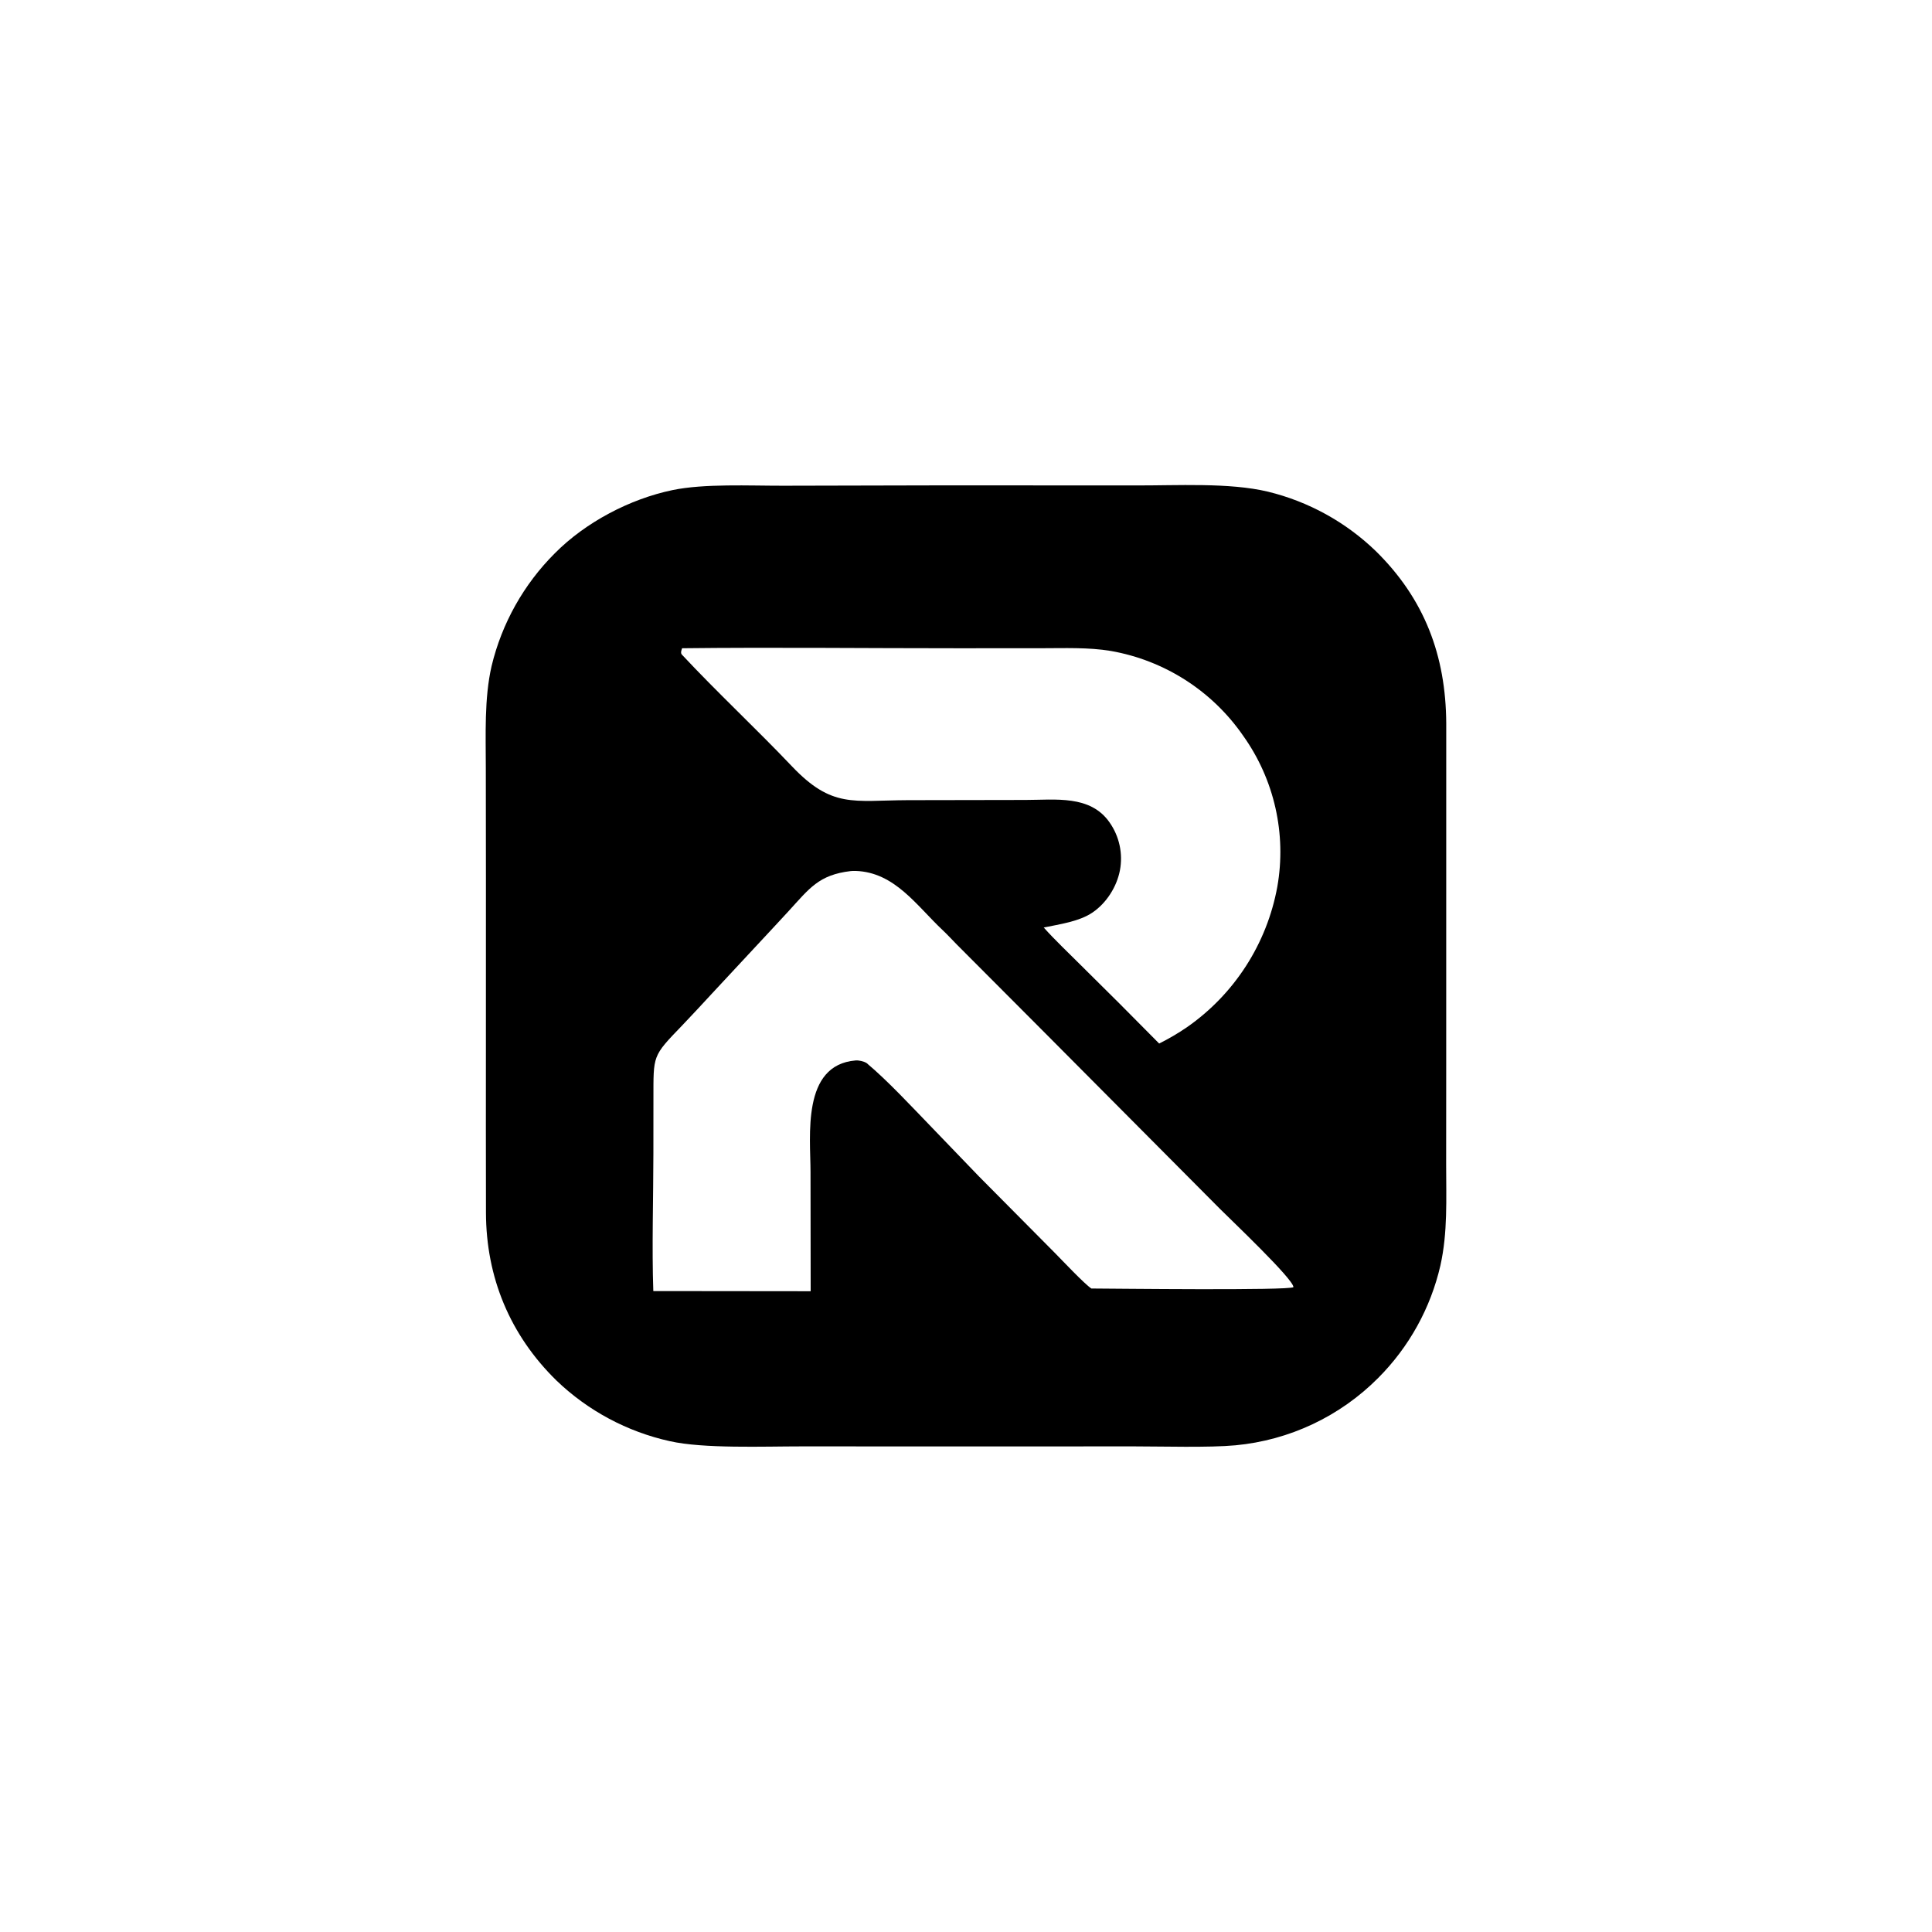
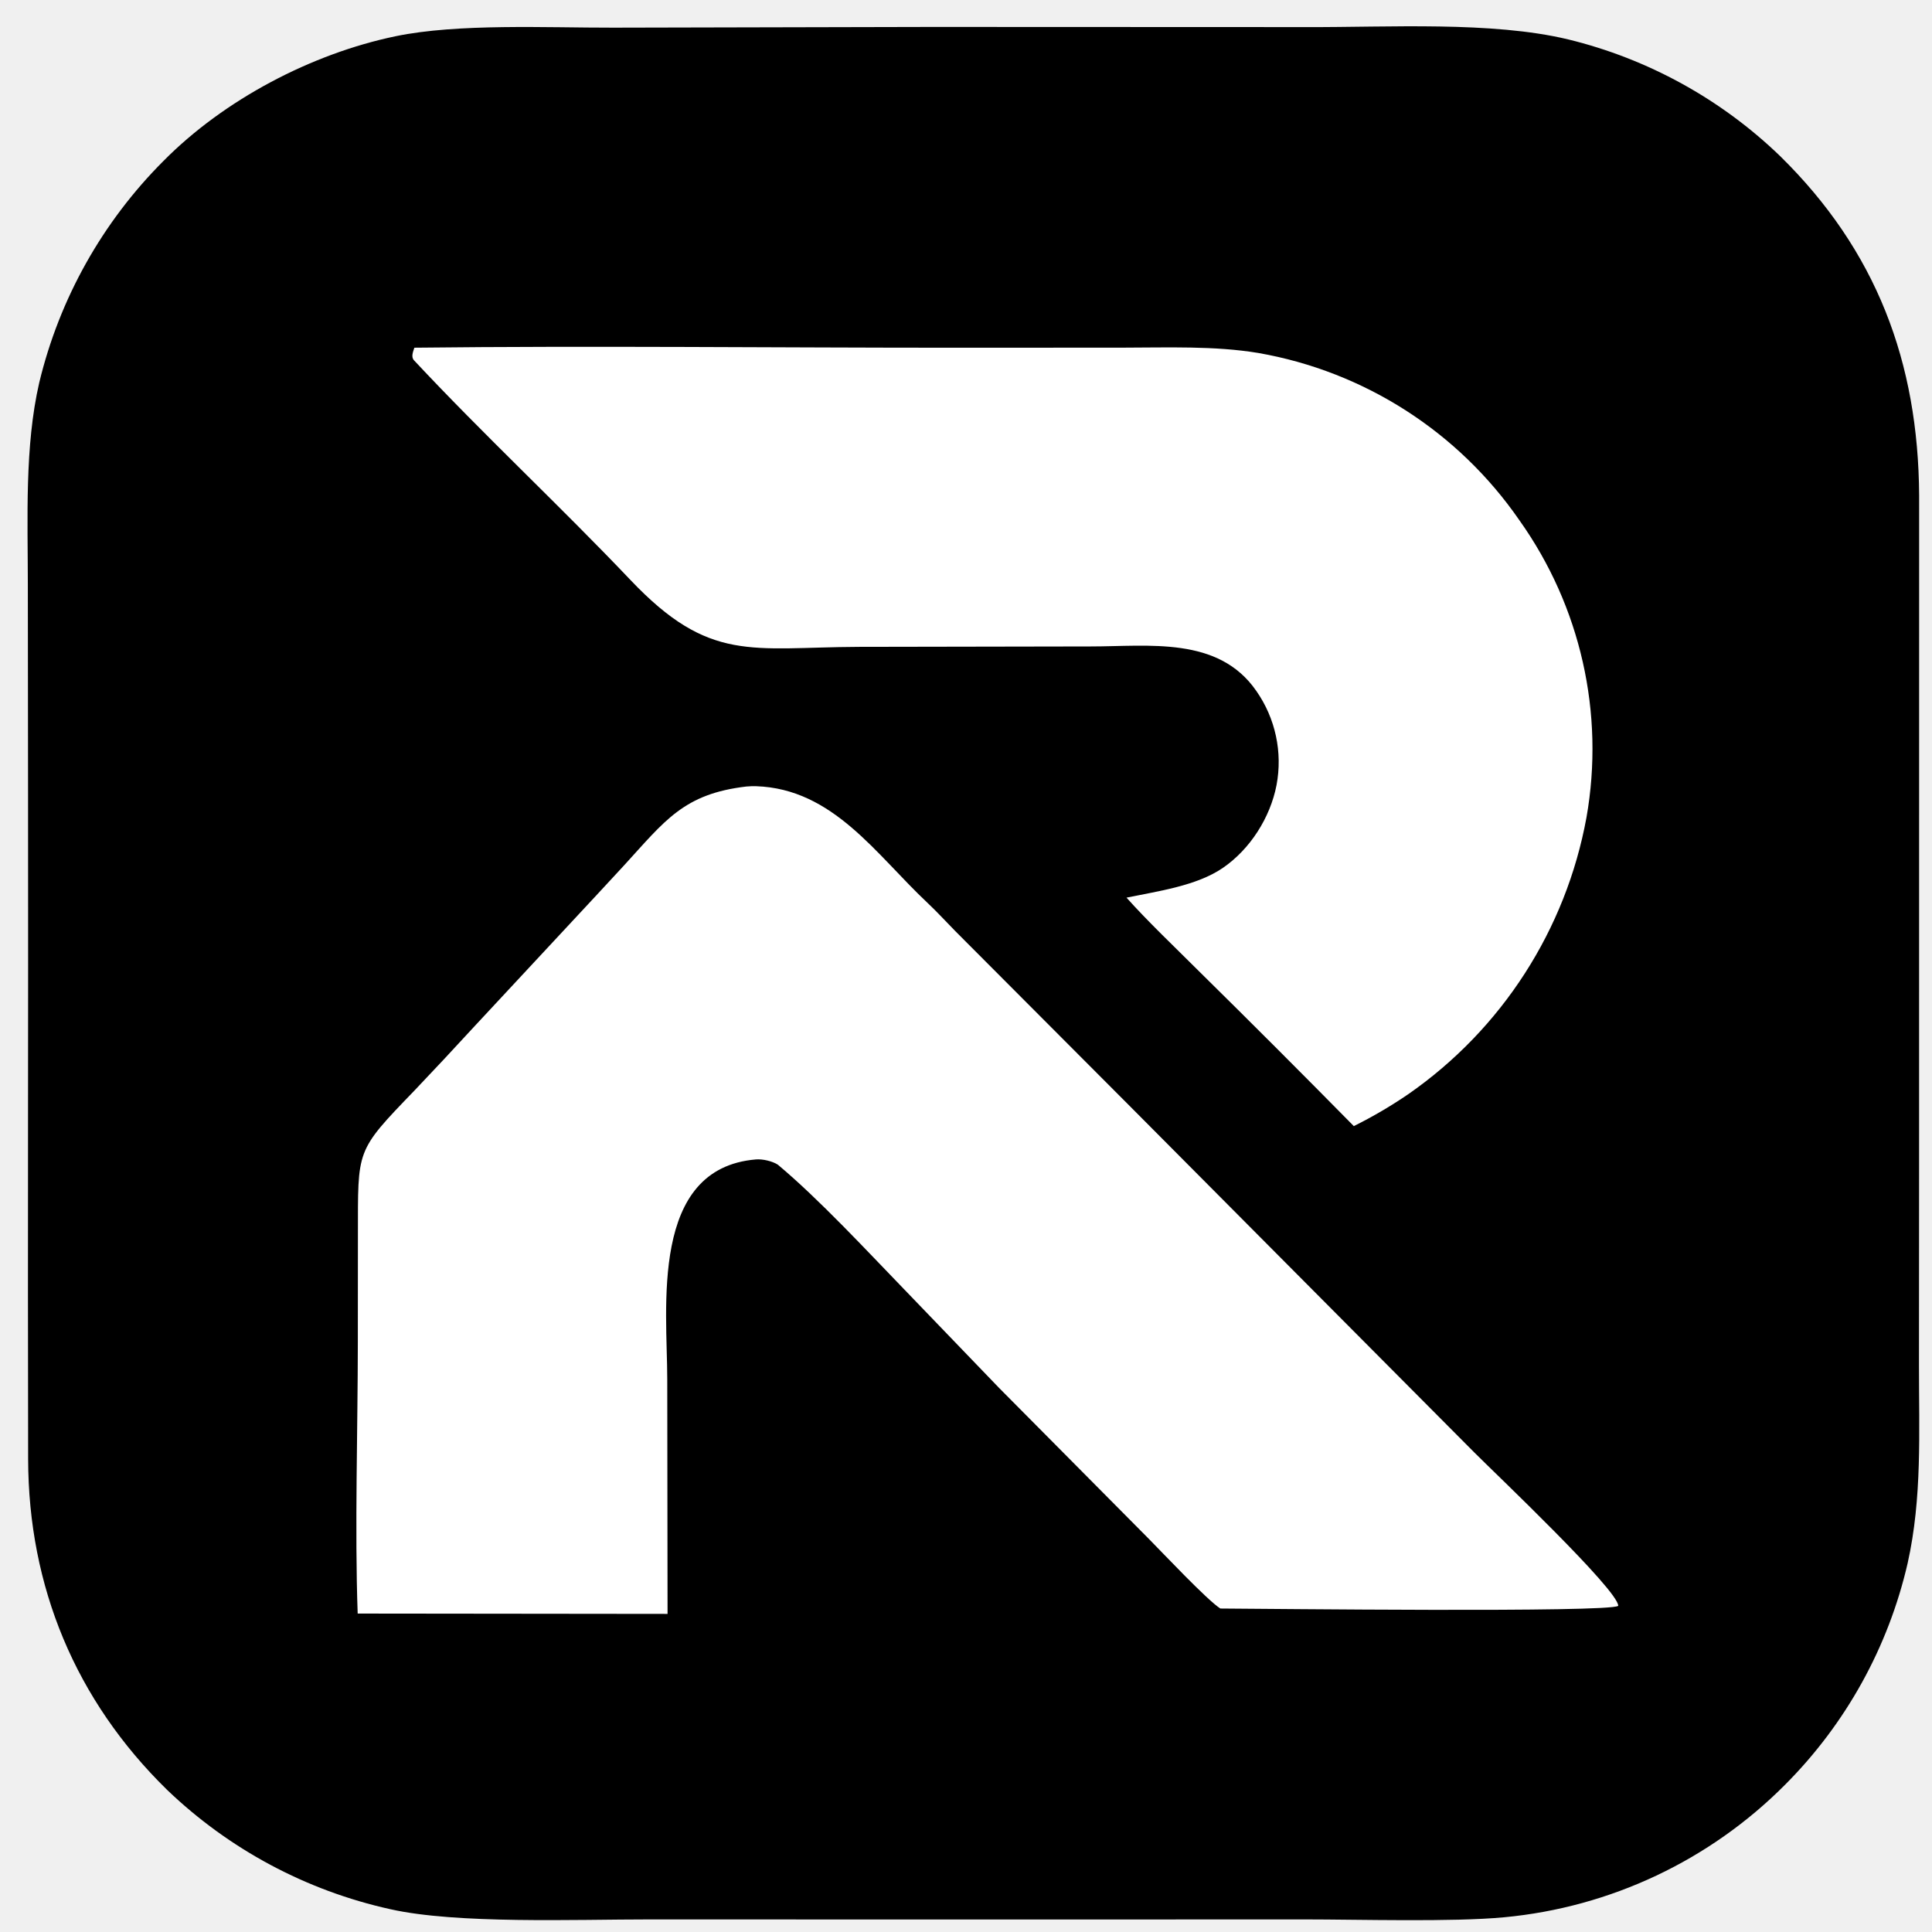
- <svg xmlns="http://www.w3.org/2000/svg" width="1024" height="1024" viewBox="0 0 1024 1024">
-   <path fill="white" d="M0 0L1024 0L1024 1024L0 1024L0 0Z" />
+ <svg xmlns="http://www.w3.org/2000/svg" width="1024" height="1024" viewBox="250 250 520 520">
  <path d="M500.687 257.252L601.703 257.291C623.729 257.382 651.485 255.667 672.067 260.602C693.494 265.824 713.152 276.634 729.038 291.931C755.048 317.405 766.324 347.479 766.539 383.389L766.523 564.681L766.493 617.452C766.48 635.415 767.377 653.135 763.443 670.741C758.257 693.292 746.844 713.933 730.501 730.315C710.237 750.714 683.457 763.356 654.829 766.039C640.87 767.352 615.826 766.613 601.045 766.613L522.875 766.637L424.708 766.614C404.969 766.606 372.938 767.897 355.02 763.856C332.423 758.856 311.639 747.736 294.941 731.711C270.321 707.611 257.647 677.076 257.572 642.72C257.441 583.593 257.626 524.448 257.551 465.319L257.492 407.225C257.484 389.532 256.608 370.157 260.56 352.996C265.995 330.383 277.582 309.716 294.038 293.282C310.359 276.796 333.825 264.468 356.431 259.761C373.24 256.261 397.197 257.481 415.052 257.445L500.687 257.252Z" />
  <path fill="white" d="M450.899 461.69C451.765 461.613 452.635 461.586 453.504 461.609C474.228 462.297 485.795 480.008 499.626 492.996C502.18 495.395 504.668 498.116 507.136 500.626L554.133 547.753L646.783 640.903C652.191 646.344 685.637 678.034 685.546 682.219C683.013 684.07 590.492 682.985 578.452 682.935C574.841 680.606 562.932 667.947 559.196 664.172L518.88 623.537L493.533 597.203C483.378 586.721 470.473 572.763 459.331 563.455C457.826 562.507 455.242 561.915 453.476 562.061C424.77 564.443 429.584 602.177 429.592 621.137L429.673 684.381L346.269 684.291C345.462 661.703 346.302 634.25 346.311 611.292L346.333 582.648C346.382 559.138 345.549 560.107 361.609 543.459C366.96 537.834 372.261 532.162 377.511 526.442L410.374 491.125C412.881 488.416 415.51 485.603 417.987 482.898C428.975 470.898 433.982 463.661 450.899 461.69Z" />
  <path fill="white" d="M361.525 343.583C409.838 343.036 459.019 343.602 507.415 343.591L552.17 343.571C564.146 343.558 576.949 343.047 588.698 345.008C617.2 349.987 642.508 366.205 658.94 390.019C675.437 413.189 681.945 442.01 677.002 470.02C671.483 500.198 654.25 526.966 629.064 544.482C624.374 547.688 619.468 550.566 614.38 553.093C600.513 539.01 586.539 525.033 572.459 511.163C566.383 505.093 558.839 497.933 553.199 491.601C561.555 489.881 572.036 488.44 579.082 483.633C586.456 478.604 591.897 470.047 593.58 461.31C595.254 452.465 593.286 443.318 588.122 435.944C577.932 421.202 559.239 423.994 543.526 423.993L481.105 424.103C452.191 424.228 440.99 428.535 419.681 406.096C400.948 386.369 380.063 366.931 361.438 346.986C360.541 346.025 361.227 344.576 361.525 343.583Z" />
</svg>
